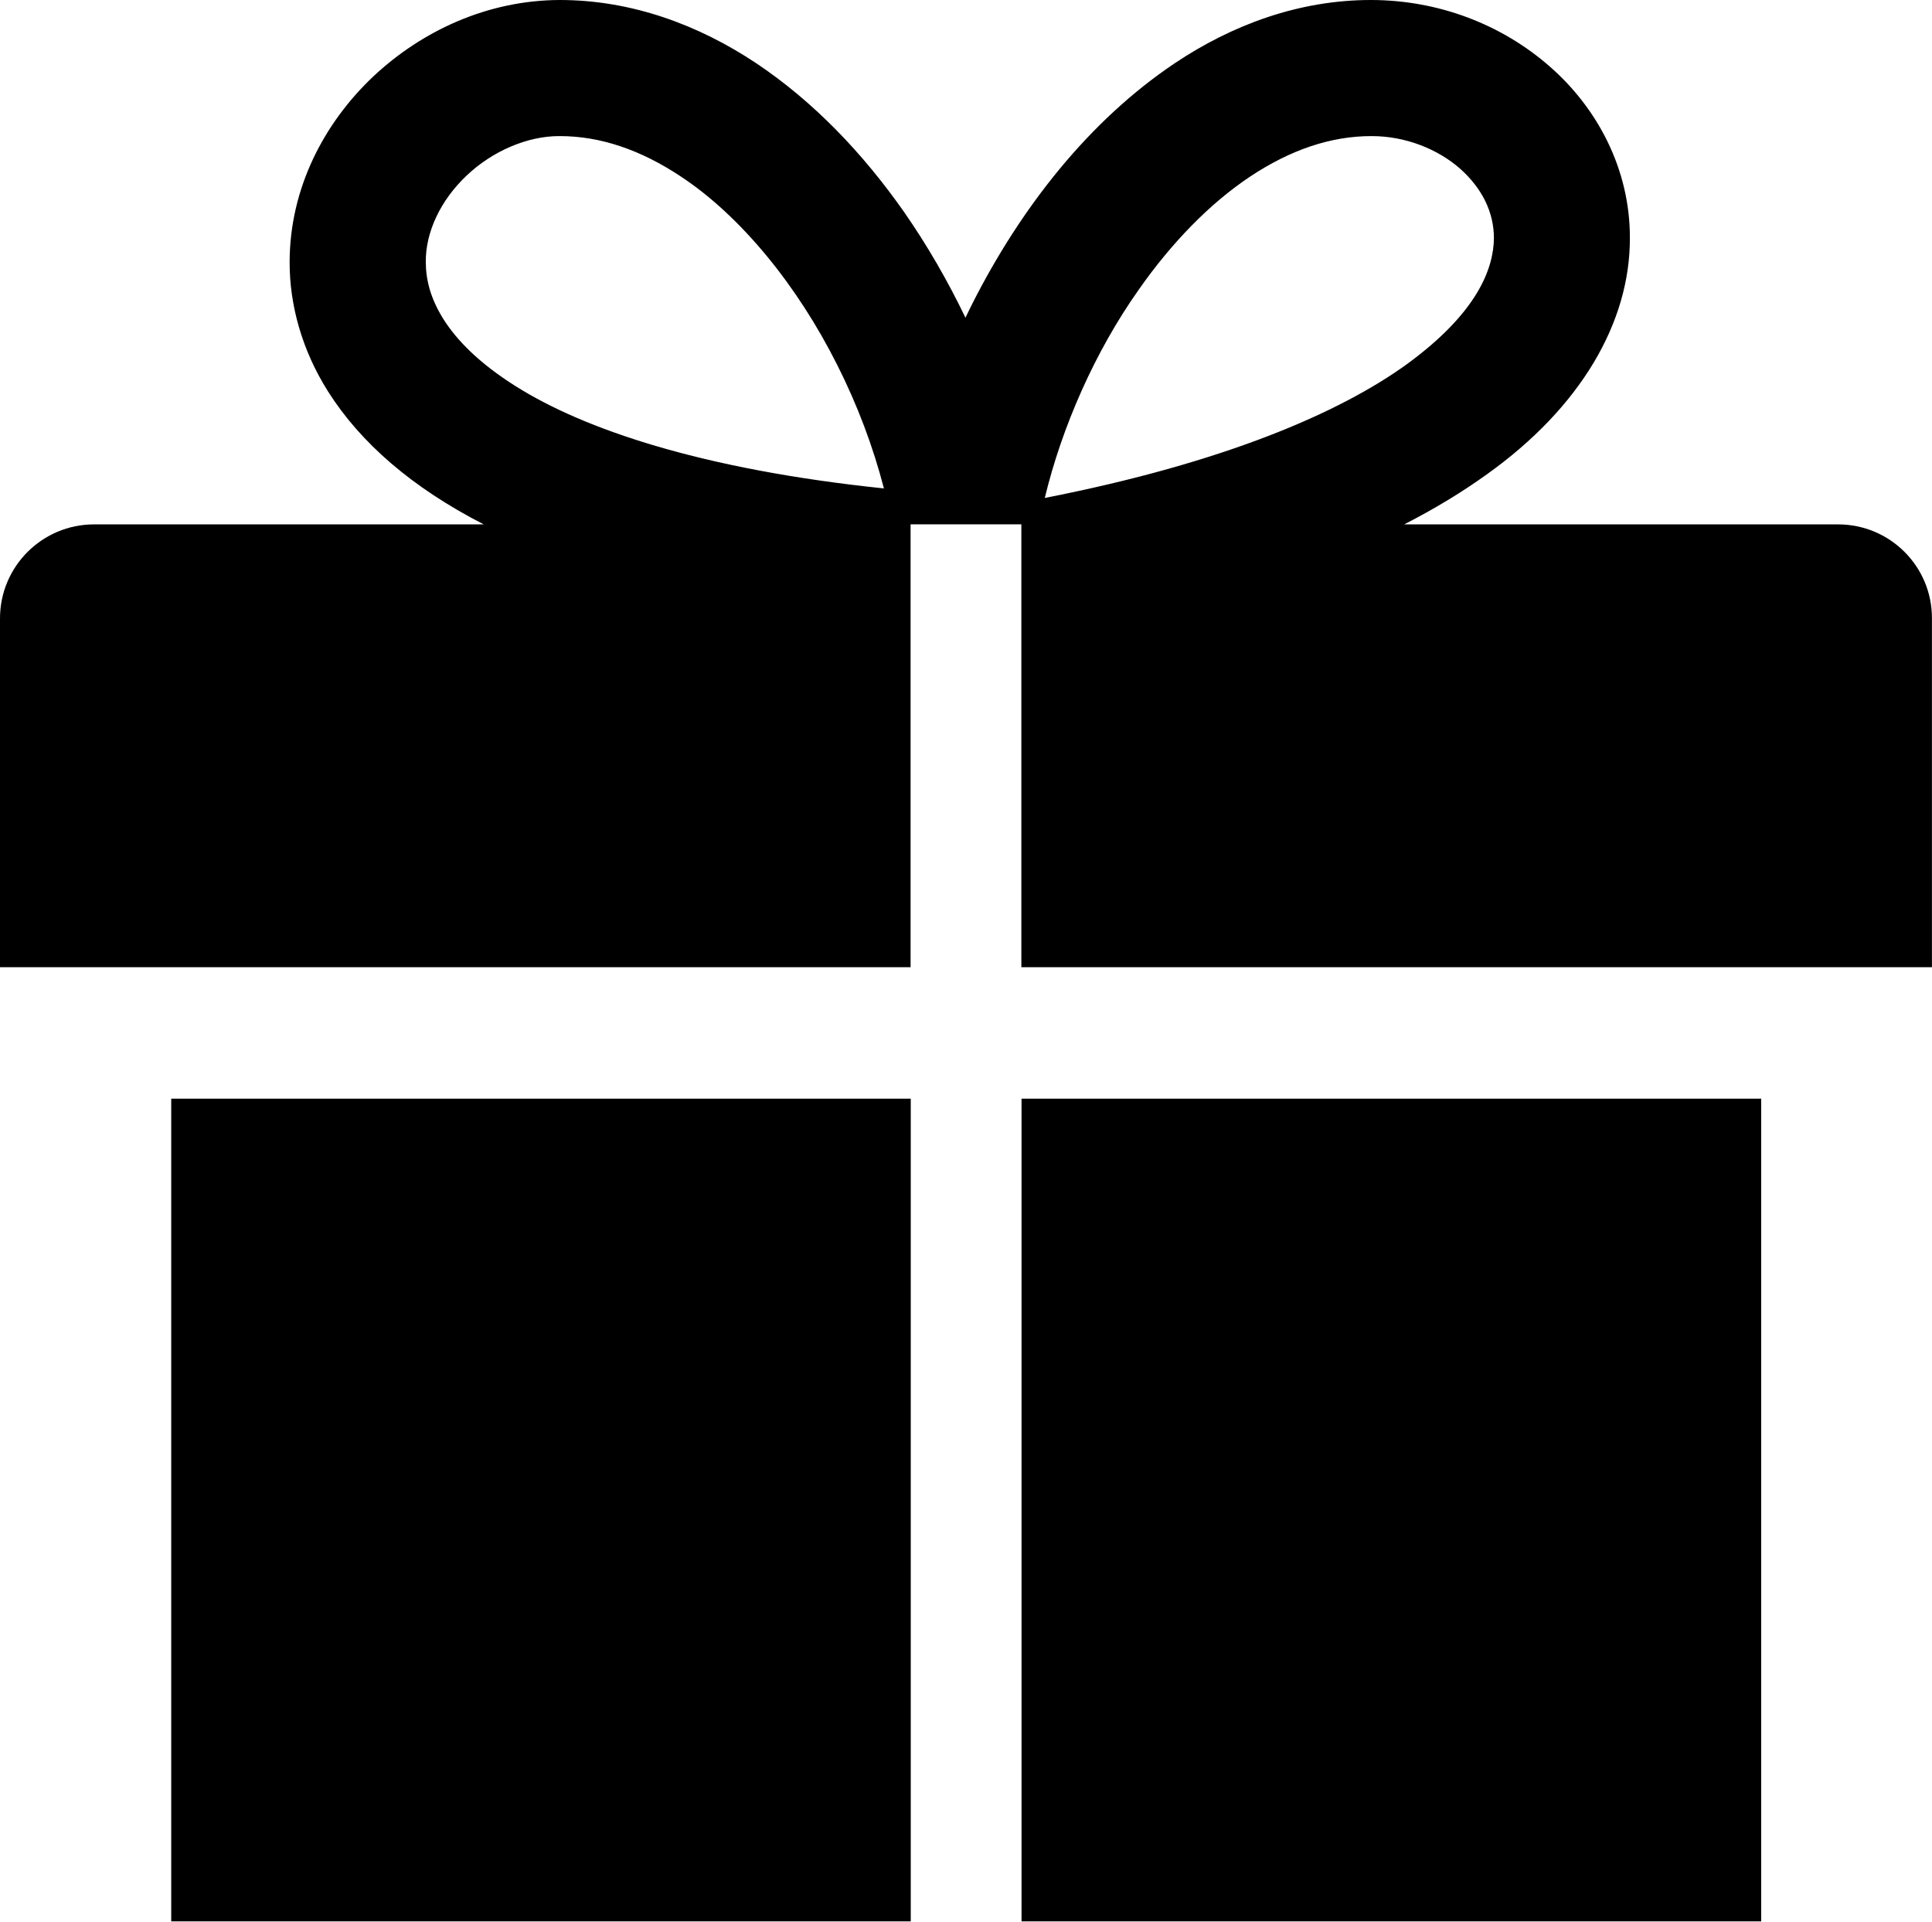
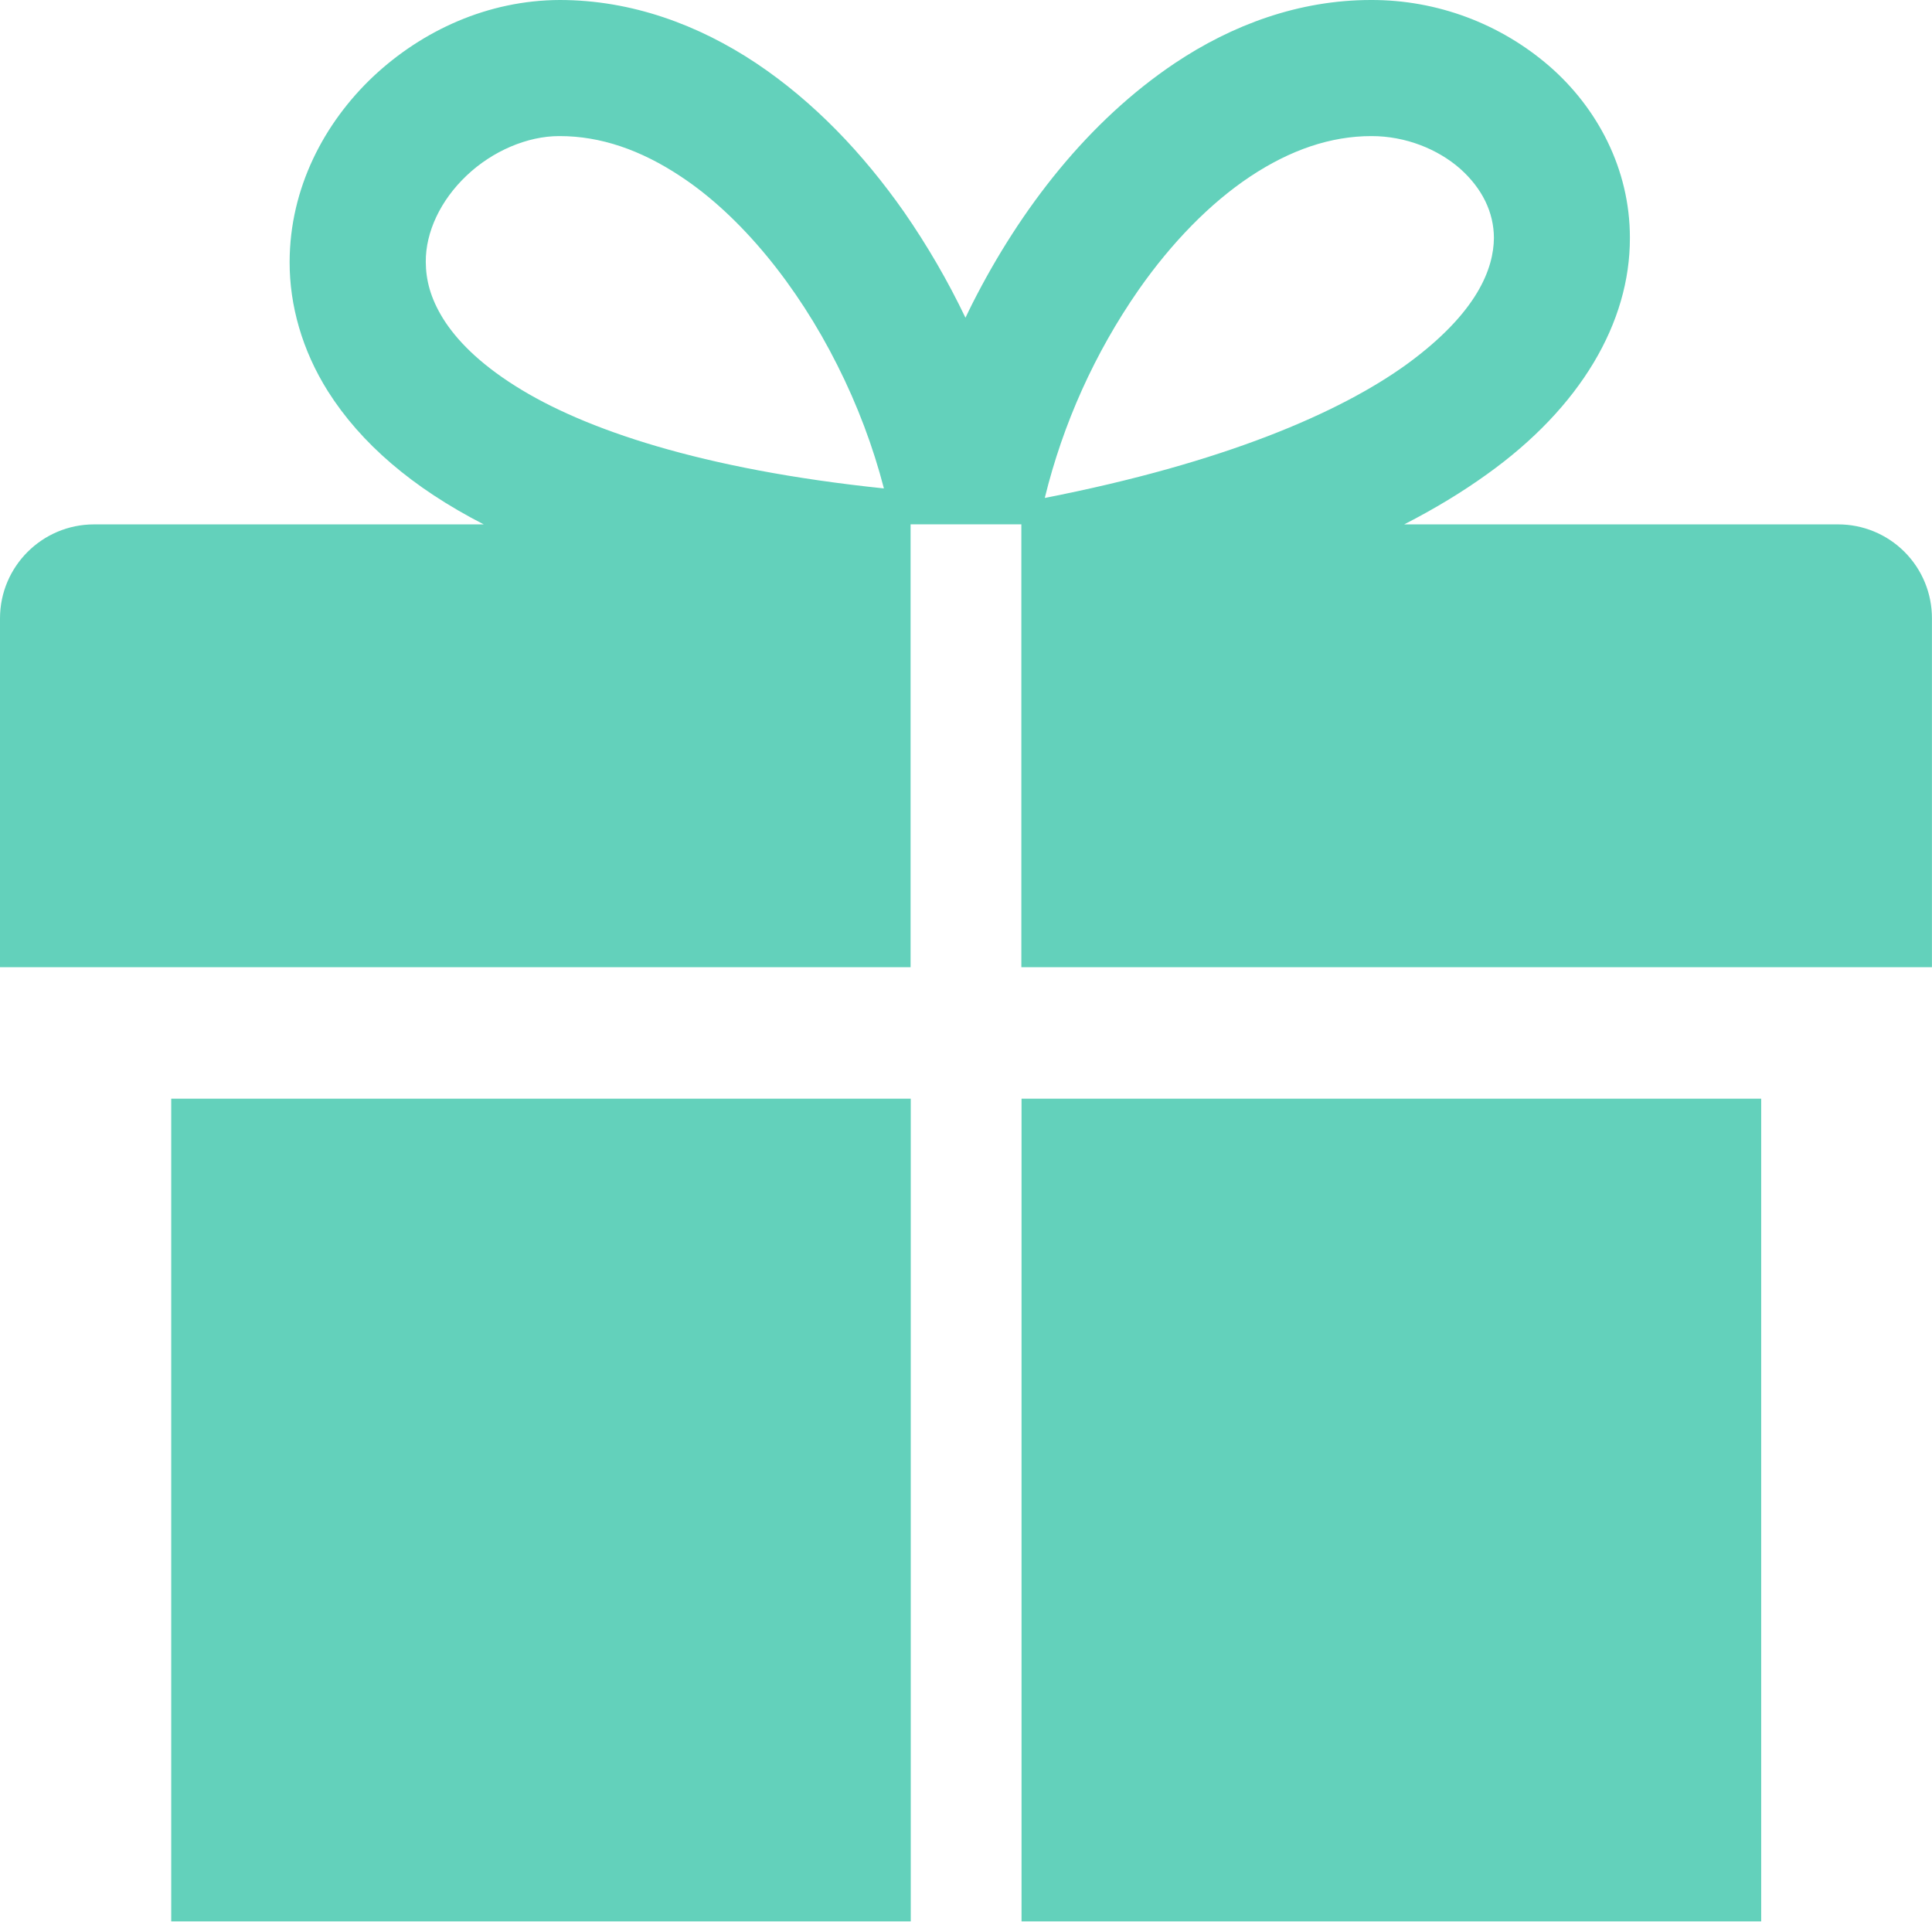
- <svg xmlns="http://www.w3.org/2000/svg" version="1.1" id="Layer_1" x="0px" y="0px" width="32.666px" height="32.486px" viewBox="239.665 239.757 32.666 32.486" enable-background="new 239.665 239.757 32.666 32.486" xml:space="preserve">
-   <path d="M242.56,272.243h12.504v-13.91H242.56V272.243z M270.742,248.623h-7.335 c0.521-0.267,0.984-0.549,1.396-0.845c1.588-1.133,2.424-2.57,2.42-3.999c0.002-1.169-0.556-2.202-1.359-2.901 c-0.805-0.704-1.869-1.119-3.016-1.121c-1.22-0.001-2.352,0.421-3.32,1.069c-1.459,0.979-2.606,2.451-3.424,4.067 c-0.039,0.079-0.078,0.157-0.115,0.236c-0.299-0.623-0.647-1.226-1.041-1.792c-0.691-0.985-1.523-1.86-2.497-2.511 c-0.97-0.646-2.103-1.069-3.322-1.069c-1.213,0.004-2.323,0.514-3.155,1.295c-0.828,0.783-1.41,1.885-1.412,3.135 c-0.002,0.73,0.211,1.494,0.649,2.188c0.552,0.872,1.424,1.628,2.633,2.248h-6.588c-0.878,0-1.591,0.712-1.591,1.59v5.897h15.396 v-7.488h1.873v7.488h15.396v-5.897C272.333,249.334,271.621,248.623,270.742,248.623 M248.38,246.284 c-0.622-0.391-1-0.785-1.22-1.135c-0.22-0.354-0.294-0.662-0.296-0.963c-0.004-0.504,0.248-1.042,0.691-1.461 c0.437-0.415,1.028-0.667,1.562-0.667h0.013c0.685,0,1.366,0.231,2.046,0.683c1.018,0.671,1.975,1.85,2.645,3.187 c0.342,0.676,0.609,1.39,0.789,2.087C251.528,247.694,249.532,247.013,248.38,246.284 M258.917,244.657 c0.557-0.797,1.21-1.466,1.887-1.916c0.68-0.451,1.362-0.683,2.047-0.683h0.006c0.574,0,1.117,0.22,1.494,0.55 c0.377,0.336,0.571,0.739,0.573,1.171c-0.004,0.512-0.272,1.259-1.467,2.132c-1.138,0.825-3.101,1.673-6.127,2.265 C257.62,246.974,258.177,245.704,258.917,244.657 M256.937,272.243h12.506v-13.91h-12.506V272.243z" />
+ <svg xmlns="http://www.w3.org/2000/svg" fill="#63d1bb" width="32.666" height="32.486" viewBox="239.665 239.757 32.666 32.486">
+   <path d="M242.56 272.243h12.504v-13.91H242.56v13.91zm28.182-23.62h-7.335c.521-.267.984-.549 1.396-.845 1.588-1.133 2.424-2.57 2.42-3.999.002-1.169-.556-2.202-1.359-2.901a4.585 4.585 0 00-3.016-1.121c-1.22-.001-2.352.421-3.32 1.069-1.459.979-2.606 2.451-3.424 4.067-.039.079-.078.157-.115.236a12.944 12.944 0 00-1.041-1.792c-.691-.985-1.523-1.86-2.497-2.511-.97-.646-2.103-1.069-3.322-1.069-1.213.004-2.323.514-3.155 1.295-.828.783-1.41 1.885-1.412 3.135-.002.73.211 1.494.649 2.188.552.872 1.424 1.628 2.633 2.248h-6.588c-.878 0-1.591.712-1.591 1.59v5.897h15.396v-7.488h1.873v7.488h15.396v-5.897a1.585 1.585 0 00-1.588-1.59m-22.362-2.339c-.622-.391-1-.785-1.22-1.135-.22-.354-.294-.662-.296-.963-.004-.504.248-1.042.691-1.461.437-.415 1.028-.667 1.562-.667h.013c.685 0 1.366.231 2.046.683 1.018.671 1.975 1.85 2.645 3.187.342.676.609 1.39.789 2.087-3.082-.321-5.078-1.002-6.23-1.731m10.537-1.627c.557-.797 1.21-1.466 1.887-1.916.68-.451 1.362-.683 2.047-.683h.006c.574 0 1.117.22 1.494.55.377.336.571.739.573 1.171-.004.512-.272 1.259-1.467 2.132-1.138.825-3.101 1.673-6.127 2.265a10.57 10.57 0 011.587-3.519m-1.98 27.586h12.506v-13.91h-12.506v13.91z" />
</svg>
